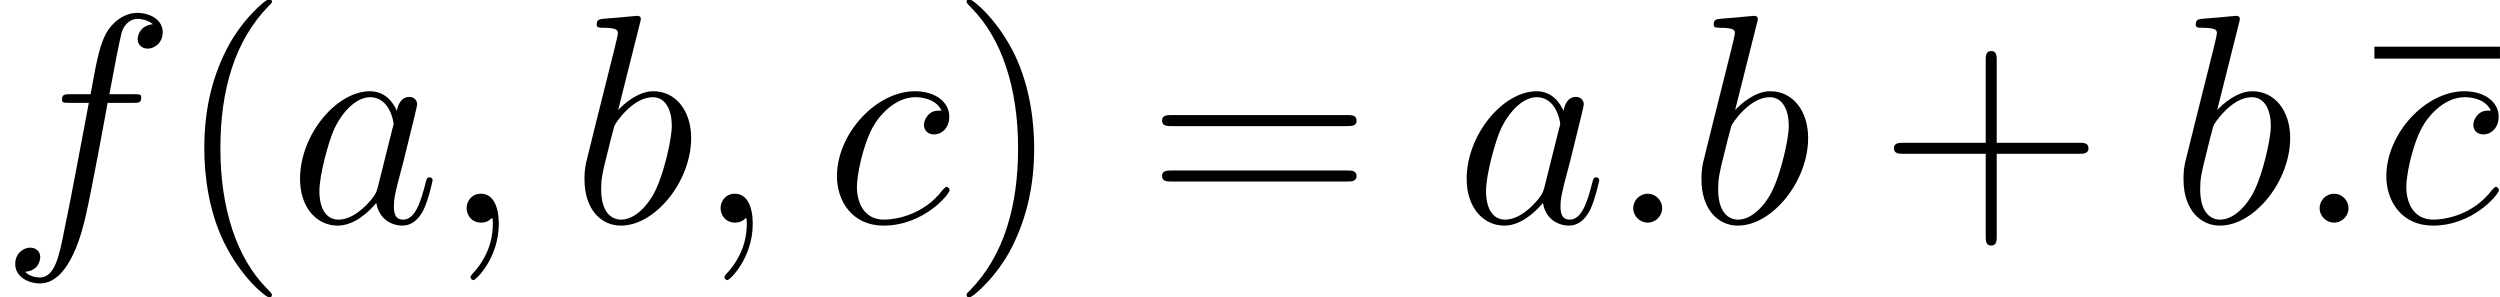
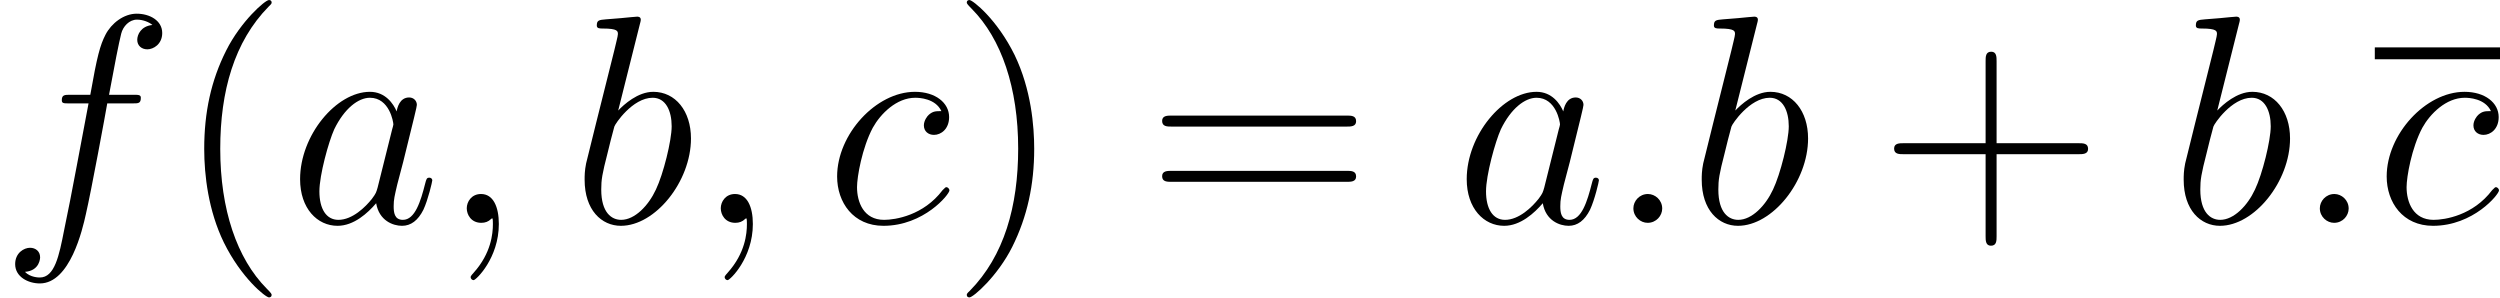
- <svg xmlns="http://www.w3.org/2000/svg" xmlns:xlink="http://www.w3.org/1999/xlink" height="14.293pt" version="1.1" viewBox="182.824 83.919 100.311 11.911" width="120.374pt">
+ <svg xmlns="http://www.w3.org/2000/svg" xmlns:xlink="http://www.w3.org/1999/xlink" height="14.346pt" version="1.1" viewBox="182.824 83.885 100.604 11.955" width="120.725pt">
  <defs>
    <path d="M2.2 -0.574C2.2 -0.921 1.913 -1.16 1.626 -1.16C1.279 -1.16 1.04 -0.873 1.04 -0.586C1.04 -0.239 1.327 0 1.614 0C1.961 0 2.2 -0.287 2.2 -0.574Z" id="g0-58" />
    <path d="M2.331 0.048C2.331 -0.646 2.104 -1.16 1.614 -1.16C1.231 -1.16 1.04 -0.849 1.04 -0.586S1.219 0 1.626 0C1.781 0 1.913 -0.048 2.02 -0.155C2.044 -0.179 2.056 -0.179 2.068 -0.179C2.092 -0.179 2.092 -0.012 2.092 0.048C2.092 0.442 2.02 1.219 1.327 1.997C1.196 2.14 1.196 2.164 1.196 2.188C1.196 2.248 1.255 2.307 1.315 2.307C1.411 2.307 2.331 1.423 2.331 0.048Z" id="g0-59" />
    <path d="M3.599 -1.423C3.539 -1.219 3.539 -1.196 3.371 -0.968C3.108 -0.634 2.582 -0.12 2.02 -0.12C1.53 -0.12 1.255 -0.562 1.255 -1.267C1.255 -1.925 1.626 -3.264 1.853 -3.766C2.26 -4.603 2.821 -5.033 3.288 -5.033C4.077 -5.033 4.232 -4.053 4.232 -3.957C4.232 -3.945 4.196 -3.79 4.184 -3.766L3.599 -1.423ZM4.364 -4.483C4.232 -4.794 3.909 -5.272 3.288 -5.272C1.937 -5.272 0.478 -3.527 0.478 -1.757C0.478 -0.574 1.172 0.12 1.985 0.12C2.642 0.12 3.204 -0.395 3.539 -0.789C3.658 -0.084 4.22 0.12 4.579 0.12S5.224 -0.096 5.44 -0.526C5.631 -0.933 5.798 -1.662 5.798 -1.71C5.798 -1.769 5.75 -1.817 5.679 -1.817C5.571 -1.817 5.559 -1.757 5.511 -1.578C5.332 -0.873 5.105 -0.12 4.615 -0.12C4.268 -0.12 4.244 -0.43 4.244 -0.669C4.244 -0.944 4.28 -1.076 4.388 -1.542C4.471 -1.841 4.531 -2.104 4.627 -2.451C5.069 -4.244 5.177 -4.674 5.177 -4.746C5.177 -4.914 5.045 -5.045 4.866 -5.045C4.483 -5.045 4.388 -4.627 4.364 -4.483Z" id="g0-97" />
    <path d="M2.762 -7.998C2.774 -8.046 2.798 -8.118 2.798 -8.177C2.798 -8.297 2.678 -8.297 2.654 -8.297C2.642 -8.297 2.212 -8.261 1.997 -8.237C1.793 -8.225 1.614 -8.201 1.399 -8.189C1.112 -8.165 1.028 -8.153 1.028 -7.938C1.028 -7.819 1.148 -7.819 1.267 -7.819C1.877 -7.819 1.877 -7.711 1.877 -7.592C1.877 -7.508 1.781 -7.161 1.734 -6.946L1.447 -5.798C1.327 -5.32 0.646 -2.606 0.598 -2.391C0.538 -2.092 0.538 -1.889 0.538 -1.734C0.538 -0.514 1.219 0.12 1.997 0.12C3.383 0.12 4.818 -1.662 4.818 -3.395C4.818 -4.495 4.196 -5.272 3.3 -5.272C2.678 -5.272 2.116 -4.758 1.889 -4.519L2.762 -7.998ZM2.008 -0.12C1.626 -0.12 1.207 -0.406 1.207 -1.339C1.207 -1.734 1.243 -1.961 1.459 -2.798C1.494 -2.953 1.686 -3.718 1.734 -3.873C1.757 -3.969 2.463 -5.033 3.276 -5.033C3.802 -5.033 4.041 -4.507 4.041 -3.885C4.041 -3.312 3.706 -1.961 3.407 -1.339C3.108 -0.693 2.558 -0.12 2.008 -0.12Z" id="g0-98" />
    <path d="M4.674 -4.495C4.447 -4.495 4.34 -4.495 4.172 -4.352C4.101 -4.292 3.969 -4.113 3.969 -3.921C3.969 -3.682 4.148 -3.539 4.376 -3.539C4.663 -3.539 4.985 -3.778 4.985 -4.256C4.985 -4.83 4.435 -5.272 3.61 -5.272C2.044 -5.272 0.478 -3.563 0.478 -1.865C0.478 -0.825 1.124 0.12 2.343 0.12C3.969 0.12 4.997 -1.148 4.997 -1.303C4.997 -1.375 4.926 -1.435 4.878 -1.435C4.842 -1.435 4.83 -1.423 4.722 -1.315C3.957 -0.299 2.821 -0.12 2.367 -0.12C1.542 -0.12 1.279 -0.837 1.279 -1.435C1.279 -1.853 1.482 -3.013 1.913 -3.826C2.224 -4.388 2.869 -5.033 3.622 -5.033C3.778 -5.033 4.435 -5.009 4.674 -4.495Z" id="g0-99" />
    <path d="M5.332 -4.806C5.571 -4.806 5.667 -4.806 5.667 -5.033C5.667 -5.153 5.571 -5.153 5.356 -5.153H4.388C4.615 -6.384 4.782 -7.233 4.878 -7.615C4.949 -7.902 5.2 -8.177 5.511 -8.177C5.762 -8.177 6.013 -8.07 6.133 -7.962C5.667 -7.914 5.523 -7.568 5.523 -7.364C5.523 -7.125 5.703 -6.982 5.93 -6.982C6.169 -6.982 6.528 -7.185 6.528 -7.639C6.528 -8.141 6.025 -8.416 5.499 -8.416C4.985 -8.416 4.483 -8.034 4.244 -7.568C4.029 -7.149 3.909 -6.719 3.634 -5.153H2.833C2.606 -5.153 2.487 -5.153 2.487 -4.937C2.487 -4.806 2.558 -4.806 2.798 -4.806H3.563C3.347 -3.694 2.857 -0.992 2.582 0.287C2.379 1.327 2.2 2.2 1.602 2.2C1.566 2.2 1.219 2.2 1.004 1.973C1.614 1.925 1.614 1.399 1.614 1.387C1.614 1.148 1.435 1.004 1.207 1.004C0.968 1.004 0.61 1.207 0.61 1.662C0.61 2.176 1.136 2.439 1.602 2.439C2.821 2.439 3.324 0.251 3.455 -0.347C3.67 -1.267 4.256 -4.447 4.316 -4.806H5.332Z" id="g0-102" />
    <path d="M3.885 2.905C3.885 2.869 3.885 2.845 3.682 2.642C2.487 1.435 1.817 -0.538 1.817 -2.977C1.817 -5.296 2.379 -7.293 3.766 -8.703C3.885 -8.811 3.885 -8.835 3.885 -8.871C3.885 -8.942 3.826 -8.966 3.778 -8.966C3.622 -8.966 2.642 -8.106 2.056 -6.934C1.447 -5.727 1.172 -4.447 1.172 -2.977C1.172 -1.913 1.339 -0.49 1.961 0.789C2.666 2.224 3.646 3.001 3.778 3.001C3.826 3.001 3.885 2.977 3.885 2.905Z" id="g1-40" />
    <path d="M3.371 -2.977C3.371 -3.885 3.252 -5.368 2.582 -6.755C1.877 -8.189 0.897 -8.966 0.765 -8.966C0.717 -8.966 0.658 -8.942 0.658 -8.871C0.658 -8.835 0.658 -8.811 0.861 -8.608C2.056 -7.4 2.726 -5.428 2.726 -2.989C2.726 -0.669 2.164 1.327 0.777 2.738C0.658 2.845 0.658 2.869 0.658 2.905C0.658 2.977 0.717 3.001 0.765 3.001C0.921 3.001 1.901 2.14 2.487 0.968C3.096 -0.251 3.371 -1.542 3.371 -2.977Z" id="g1-41" />
    <path d="M4.77 -2.762H8.07C8.237 -2.762 8.452 -2.762 8.452 -2.977C8.452 -3.204 8.249 -3.204 8.07 -3.204H4.77V-6.504C4.77 -6.671 4.77 -6.886 4.555 -6.886C4.328 -6.886 4.328 -6.683 4.328 -6.504V-3.204H1.028C0.861 -3.204 0.646 -3.204 0.646 -2.989C0.646 -2.762 0.849 -2.762 1.028 -2.762H4.328V0.538C4.328 0.705 4.328 0.921 4.543 0.921C4.77 0.921 4.77 0.717 4.77 0.538V-2.762Z" id="g1-43" />
    <path d="M8.07 -3.873C8.237 -3.873 8.452 -3.873 8.452 -4.089C8.452 -4.316 8.249 -4.316 8.07 -4.316H1.028C0.861 -4.316 0.646 -4.316 0.646 -4.101C0.646 -3.873 0.849 -3.873 1.028 -3.873H8.07ZM8.07 -1.65C8.237 -1.65 8.452 -1.65 8.452 -1.865C8.452 -2.092 8.249 -2.092 8.07 -2.092H1.028C0.861 -2.092 0.646 -2.092 0.646 -1.877C0.646 -1.65 0.849 -1.65 1.028 -1.65H8.07Z" id="g1-61" />
  </defs>
  <g id="page1">
    <use x="182.824" xlink:href="#g0-102" y="92.852" />
-     <use x="189.849" xlink:href="#g1-40" y="92.852" />
-     <use x="194.384" xlink:href="#g0-97" y="92.852" />
-     <use x="200.506" xlink:href="#g0-59" y="92.852" />
-     <use x="205.738" xlink:href="#g0-98" y="92.852" />
-     <use x="210.696" xlink:href="#g0-59" y="92.852" />
-     <use x="215.928" xlink:href="#g0-99" y="92.852" />
-     <use x="220.948" xlink:href="#g1-41" y="92.852" />
-     <use x="228.804" xlink:href="#g1-61" y="92.852" />
-     <use x="241.195" xlink:href="#g0-97" y="92.852" />
-     <use x="247.317" xlink:href="#g0-58" y="92.852" />
-     <use x="250.557" xlink:href="#g0-98" y="92.852" />
-     <use x="258.172" xlink:href="#g1-43" y="92.852" />
-     <use x="269.899" xlink:href="#g0-98" y="92.852" />
-     <use x="274.858" xlink:href="#g0-58" y="92.852" />
-     <rect height="0.478" width="5.038" x="278.097" y="85.792" />
-     <use x="278.097" xlink:href="#g0-99" y="92.852" />
+     <use x="189.87" xlink:href="#g1-40" y="92.852" />
+     <use x="194.422" xlink:href="#g0-97" y="92.852" />
+     <use x="200.567" xlink:href="#g0-59" y="92.852" />
+     <use x="205.812" xlink:href="#g0-98" y="92.852" />
+     <use x="210.789" xlink:href="#g0-59" y="92.852" />
+     <use x="216.033" xlink:href="#g0-99" y="92.852" />
+     <use x="221.071" xlink:href="#g1-41" y="92.852" />
+     <use x="228.944" xlink:href="#g1-61" y="92.852" />
+     <use x="241.369" xlink:href="#g0-97" y="92.852" />
+     <use x="247.514" xlink:href="#g0-58" y="92.852" />
+     <use x="250.766" xlink:href="#g0-98" y="92.852" />
+     <use x="258.4" xlink:href="#g1-43" y="92.852" />
+     <use x="270.161" xlink:href="#g0-98" y="92.852" />
+     <use x="275.138" xlink:href="#g0-58" y="92.852" />
+     <rect height="0.478" width="5.038" x="278.39" y="85.792" />
+     <use x="278.39" xlink:href="#g0-99" y="92.852" />
  </g>
</svg>
